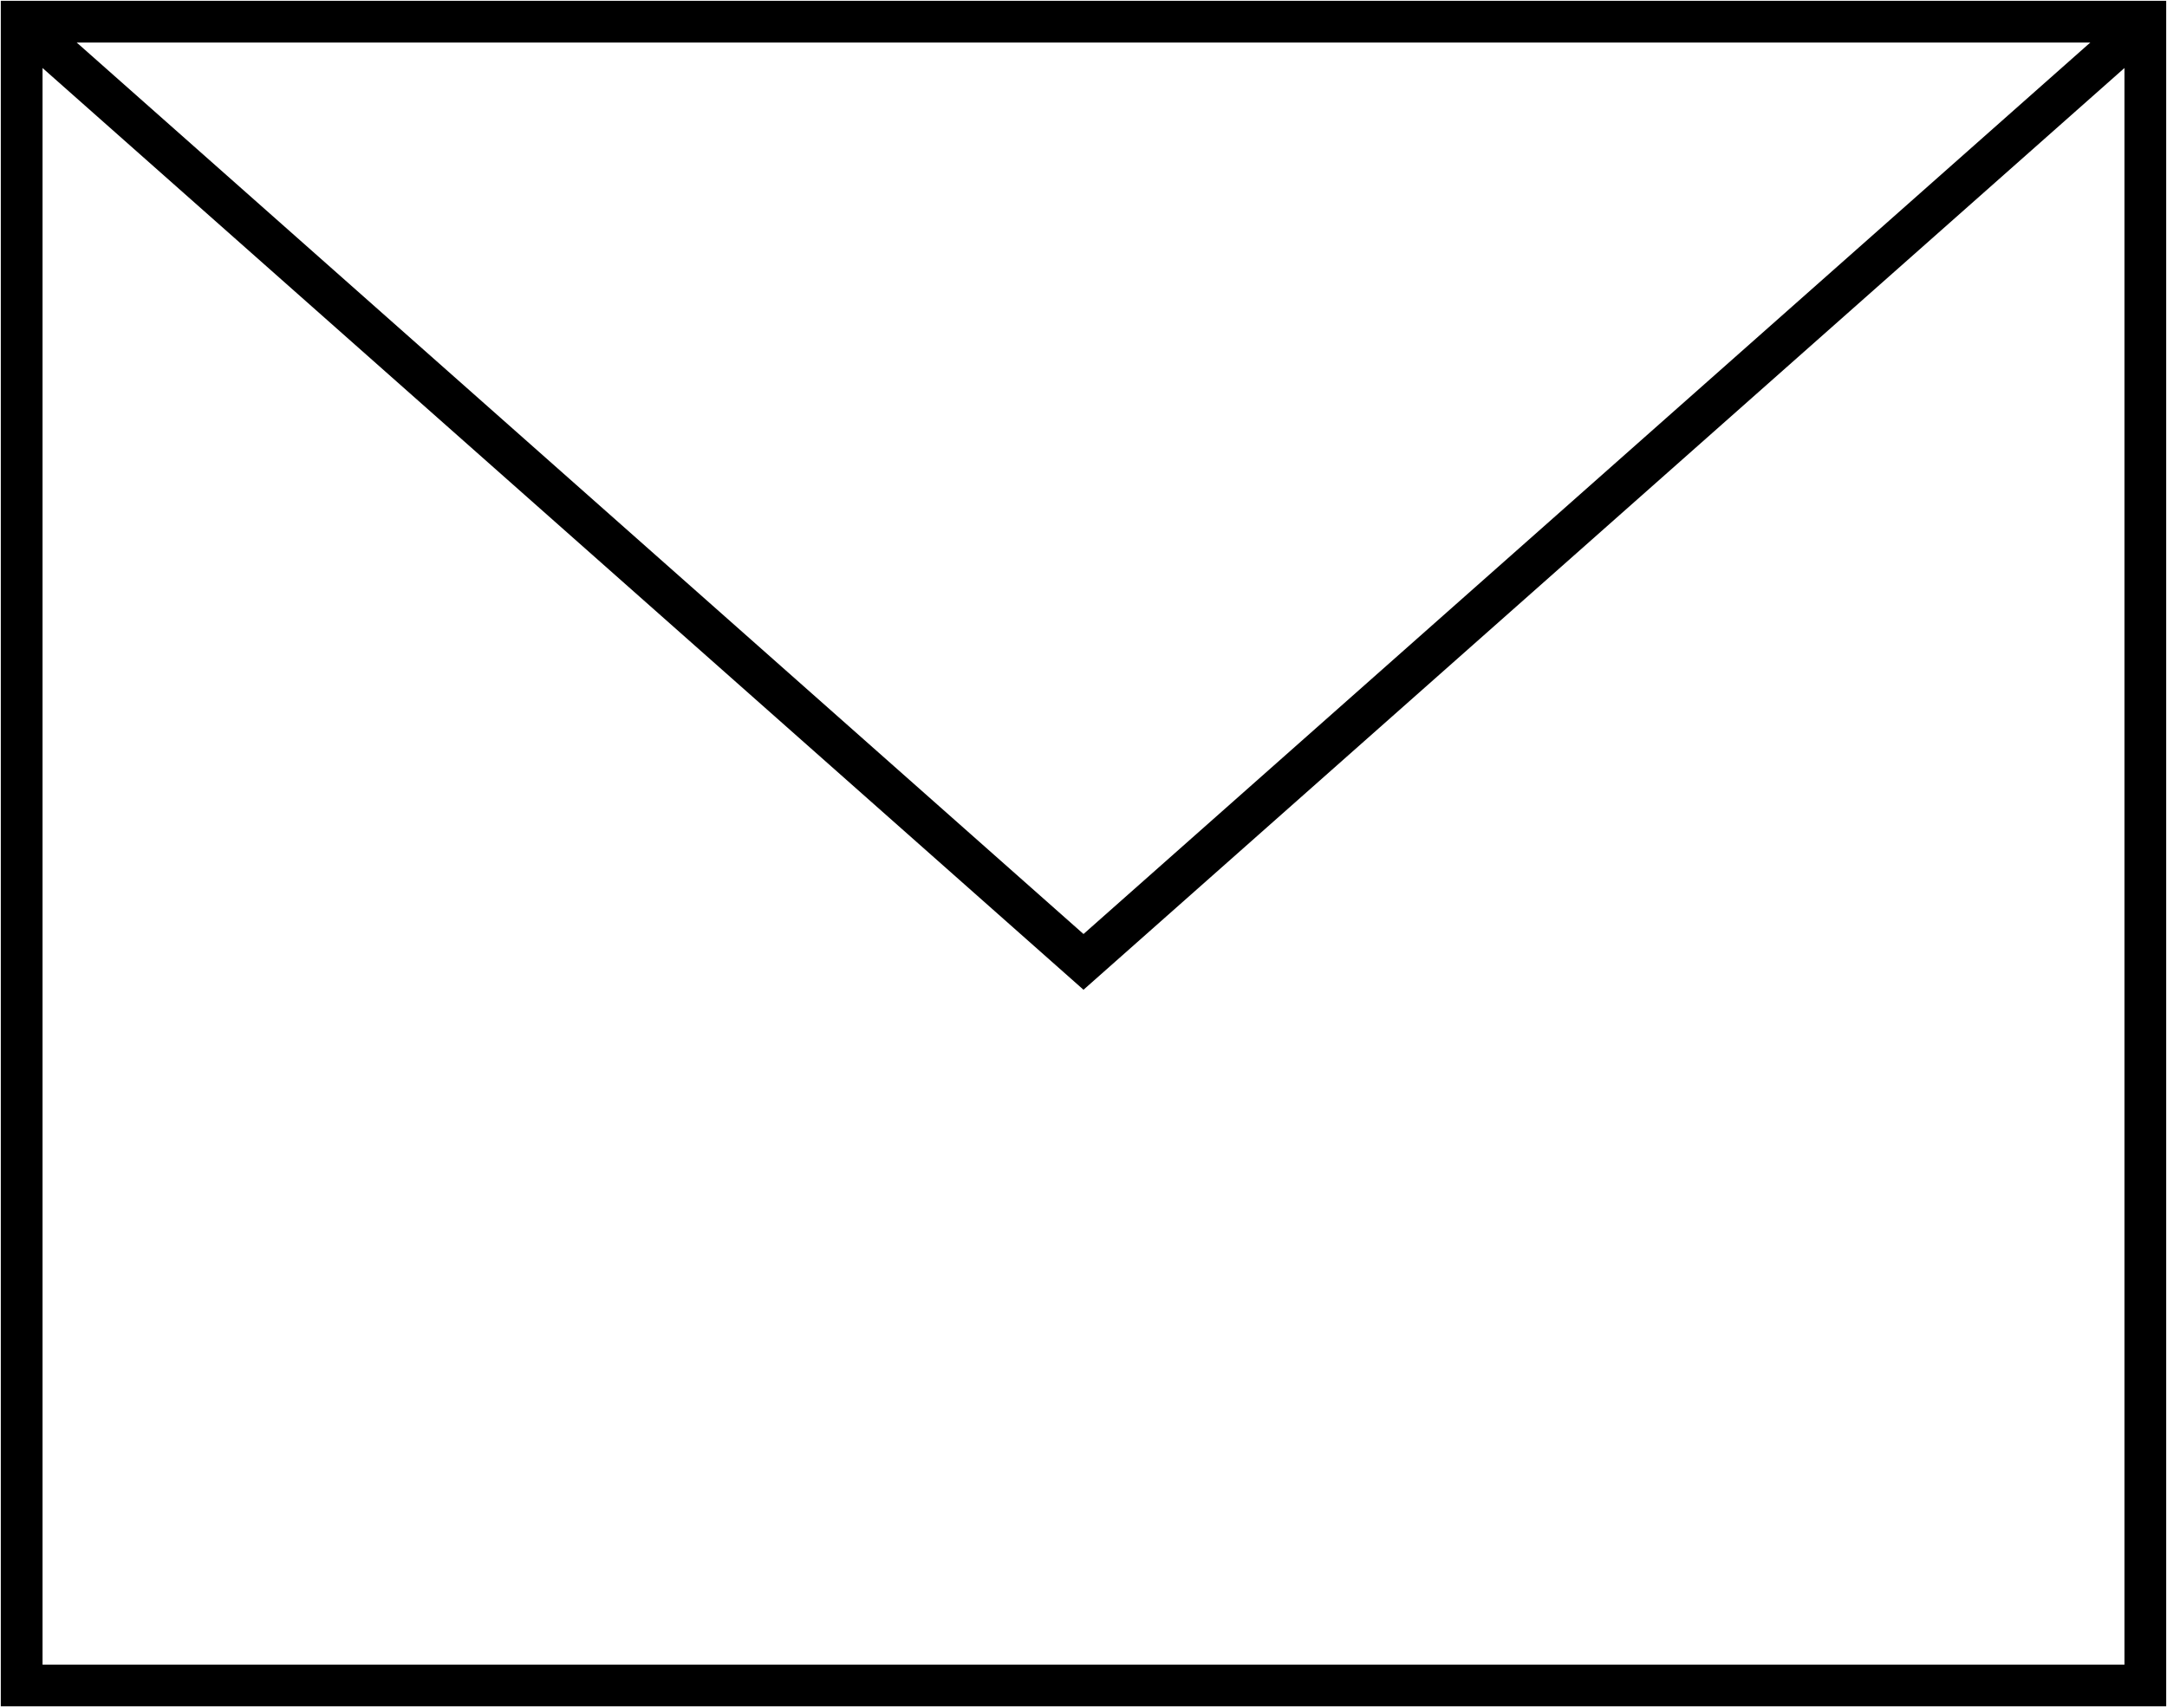
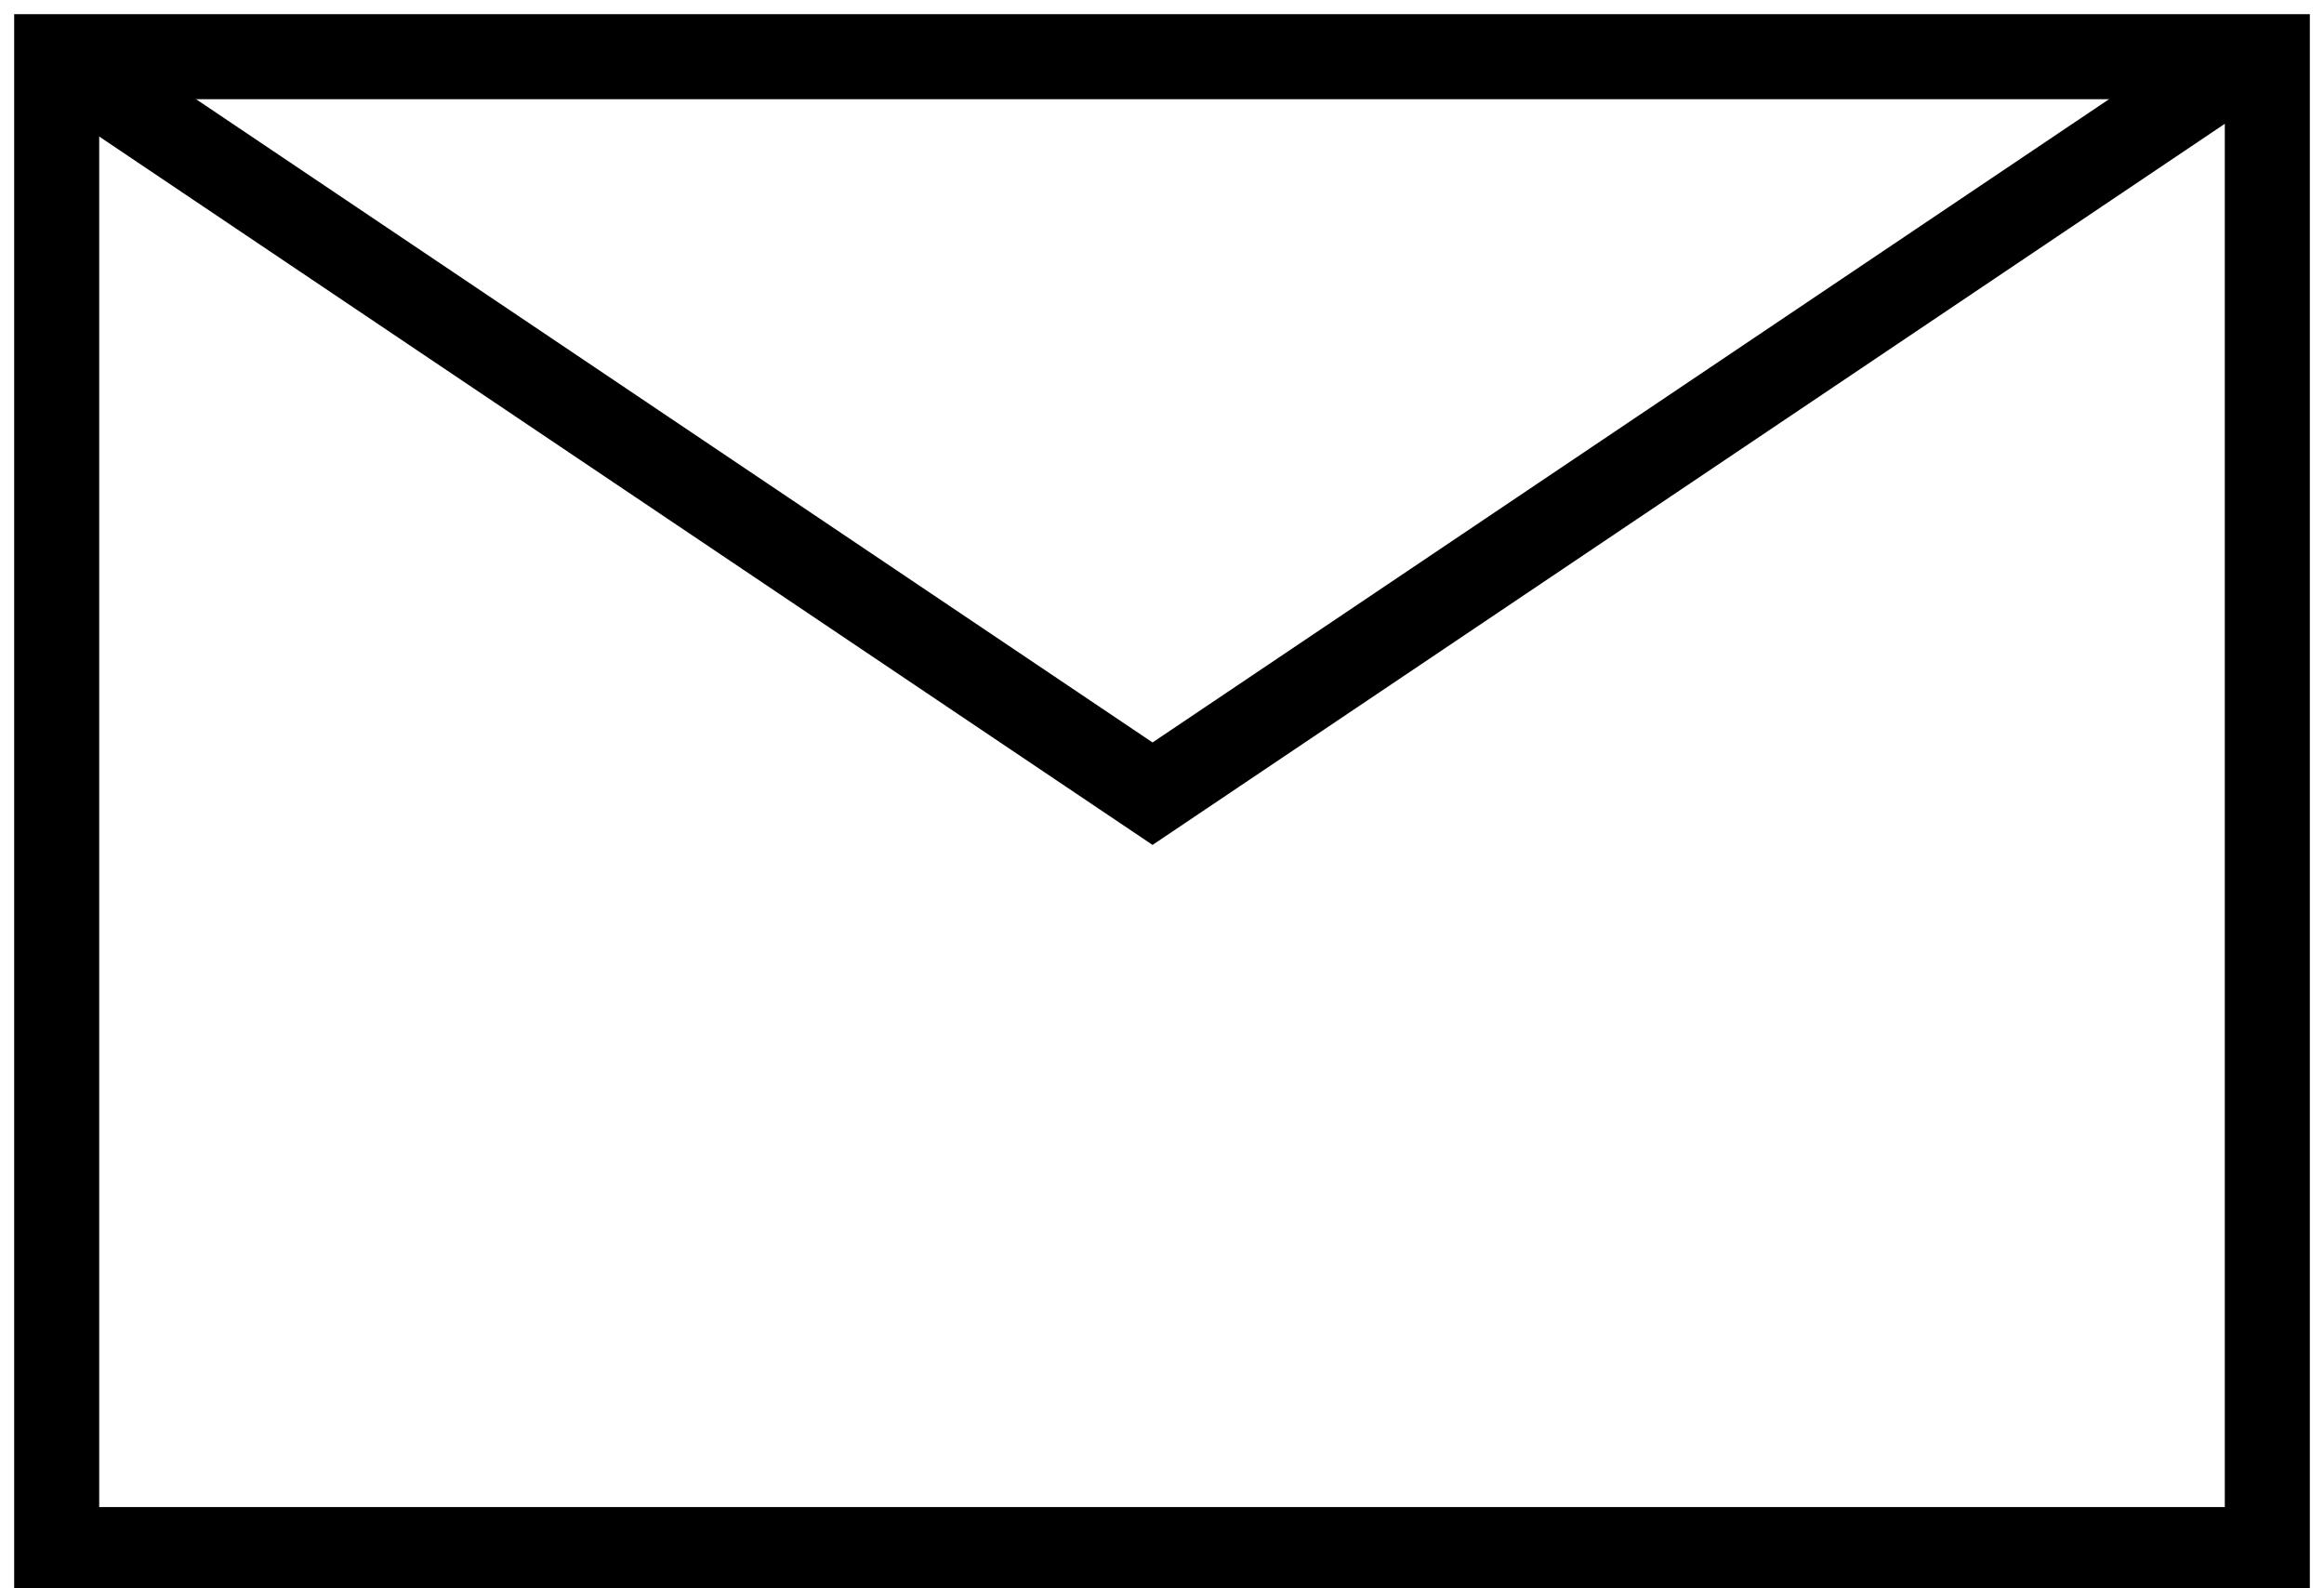
- <svg xmlns="http://www.w3.org/2000/svg" version="1.1" id="Layer_1" x="0px" y="0px" viewBox="0 0 50 39.4" style="enable-background:new 0 0 50 39.4;" xml:space="preserve">
+ <svg xmlns="http://www.w3.org/2000/svg" version="1.1" id="Layer_1" x="0px" y="0px" viewBox="0 0 12.3 8.4" style="enable-background:new 0 0 12.3 8.4;" xml:space="preserve">
  <style type="text/css">
- 	.st0{fill:none;stroke:#000000;stroke-width:0.963;stroke-miterlimit:10;}
+ 	.st0{stroke:#000000;stroke-width:0.3;stroke-miterlimit:10;}
+ 	.st1{fill:none;stroke:#000000;stroke-width:0.45;stroke-miterlimit:10;}
</style>
  <g>
-     <path d="M64,0.6c6.1,0,11,4.9,11,11c0,4.4-2.7,8.4-6.8,10.1l-0.8,0.4l0.3,0.9l5,15.5H55.4l5-15.5l0.3-0.9l-0.8-0.4   C55.7,20,53,16,53,11.6C53,5.5,57.9,0.6,64,0.6 M64-0.4c-6.6,0-12,5.4-12,12c0,5,3,9.3,7.4,11.1L54,39.5h20l-5.4-16.8   C73,20.8,76,16.6,76,11.6C76,5,70.6-0.4,64-0.4L64-0.4z" />
+     <path class="st0" d="M-2.9,0.4c1.2,0,2.2,1,2.2,2.2c0,0.9-0.5,1.7-1.4,2l-0.2,0.1l0.1,0.2l1,3.1h-3.5l1-3.1l0.1-0.2l-0.2-0.1   c-0.8-0.3-1.4-1.1-1.4-2C-5.1,1.4-4.1,0.4-2.9,0.4 M-2.9,0.2c-1.3,0-2.4,1.1-2.4,2.4c0,1,0.6,1.9,1.5,2.2l-1.1,3.4h4L-2,4.8   c0.9-0.4,1.5-1.2,1.5-2.2C-0.5,1.3-1.6,0.2-2.9,0.2L-2.9,0.2z" />
  </g>
-   <rect x="0.5" y="0.5" class="st0" width="49" height="38.4" />
-   <polyline class="st0" points="0.5,0.5 25,22.2 49.5,0.5 " />
+   <rect x="0.3" y="0.3" class="st1" width="11.7" height="7.9" />
+   <polyline class="st1" points="0.3,0.3 6.1,4.2 11.9,0.3 " />
</svg>
